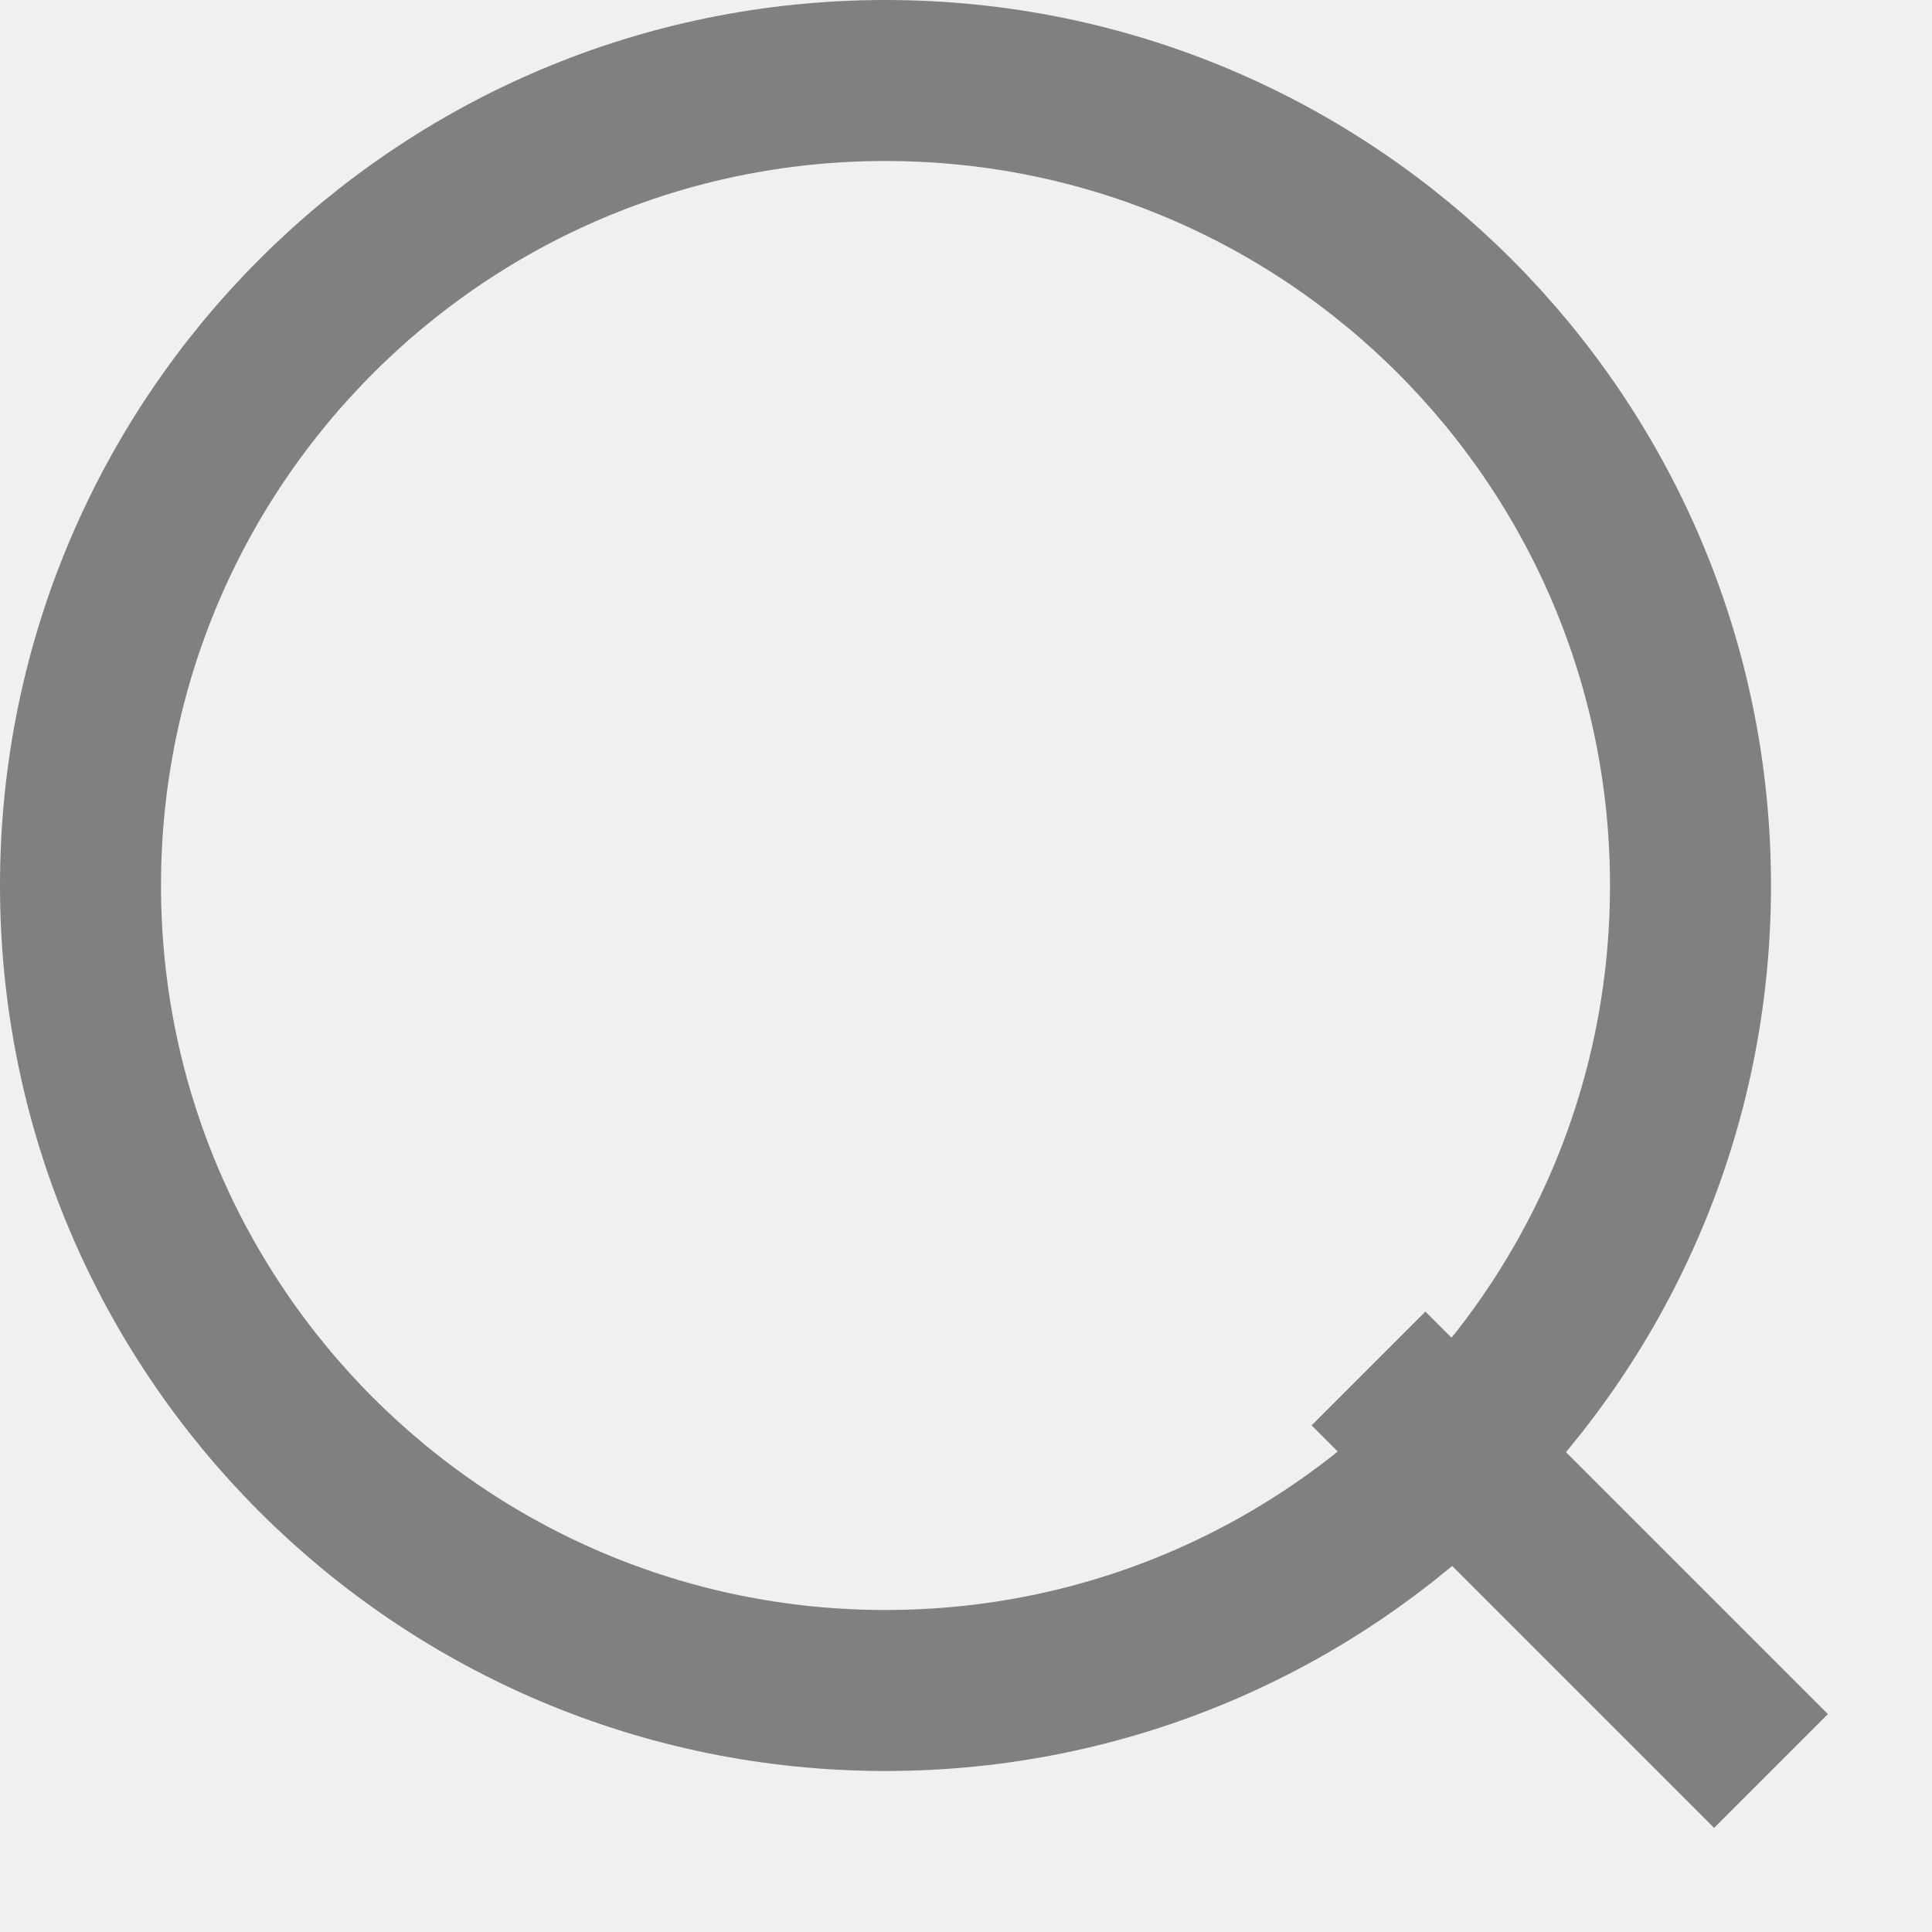
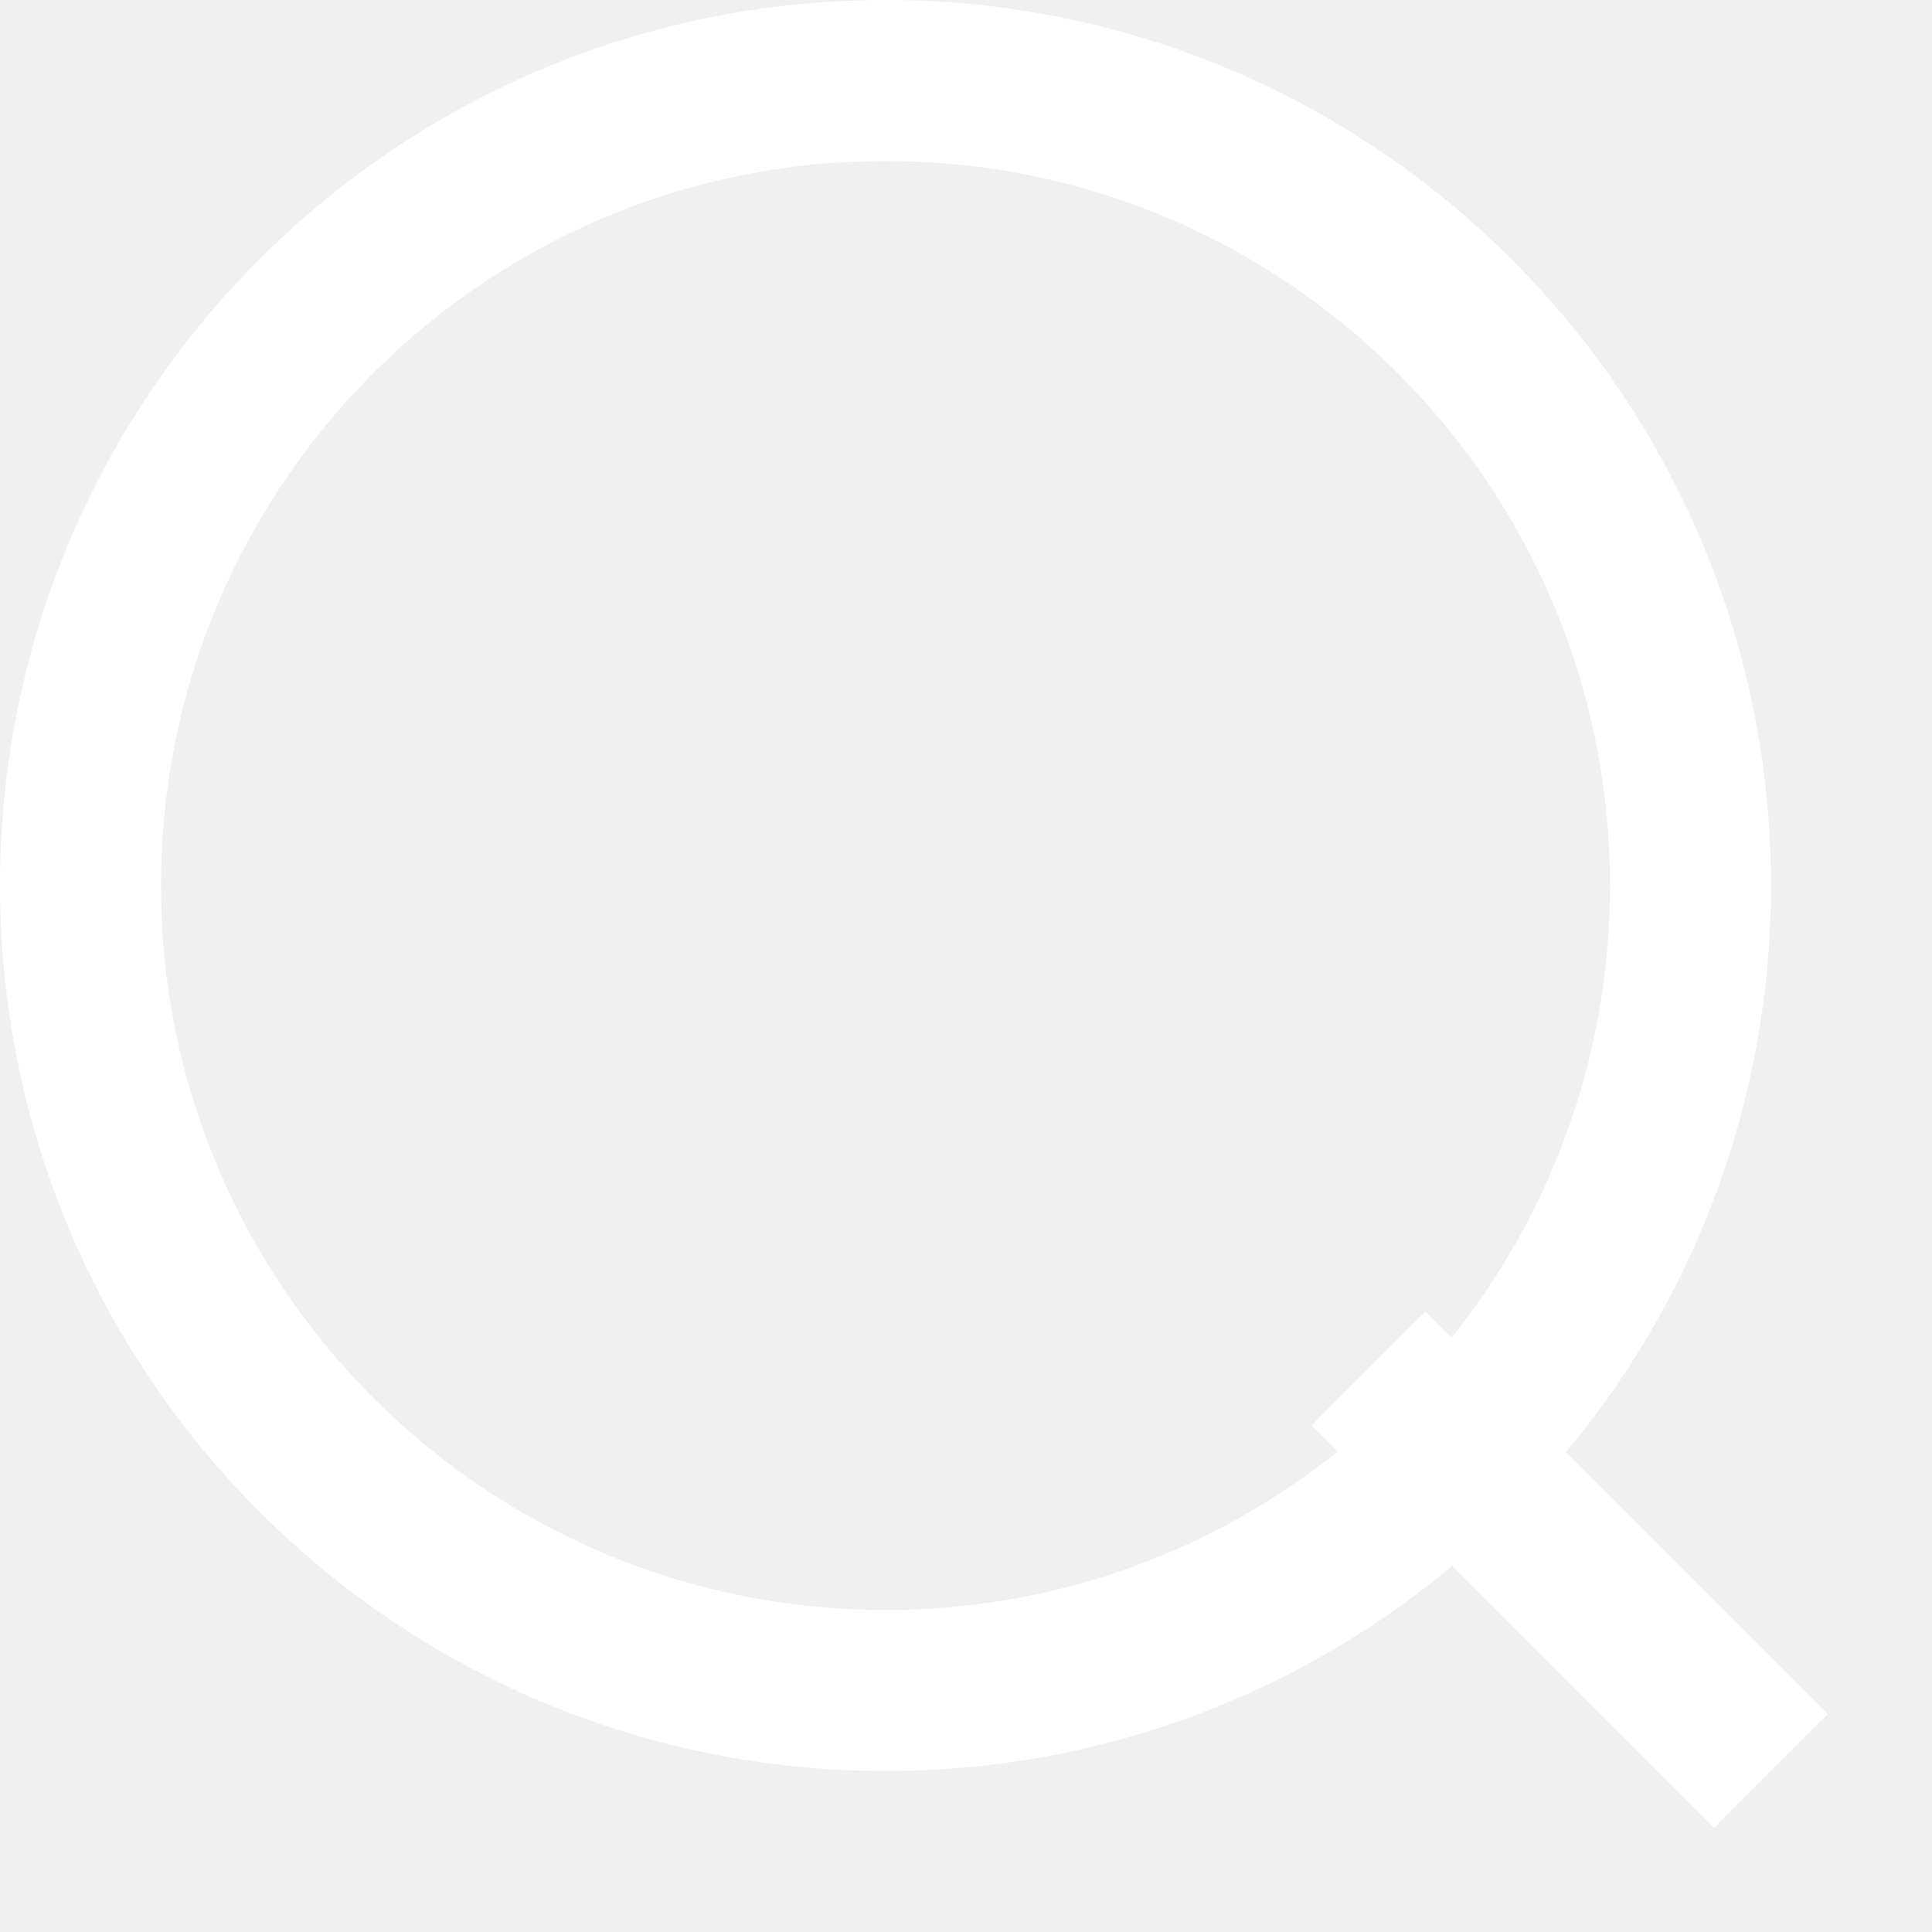
<svg xmlns="http://www.w3.org/2000/svg" version="1.1" baseProfile="file" width="24" height="24" viewBox="0 0 24 24">
-   <circle cx="11" cy="11" r="10" stroke="gray" stroke-width="2" fill="none" />
-   <line x1="17" y1="17" x2="22" y2="22" stroke="gray" stroke-width="2" />
+   <circle cx="11" cy="11" r="10" stroke="white" stroke-width="2" fill="none" />
+   <line x1="17" y1="17" x2="22" y2="22" stroke="white" stroke-width="2" />
</svg>
